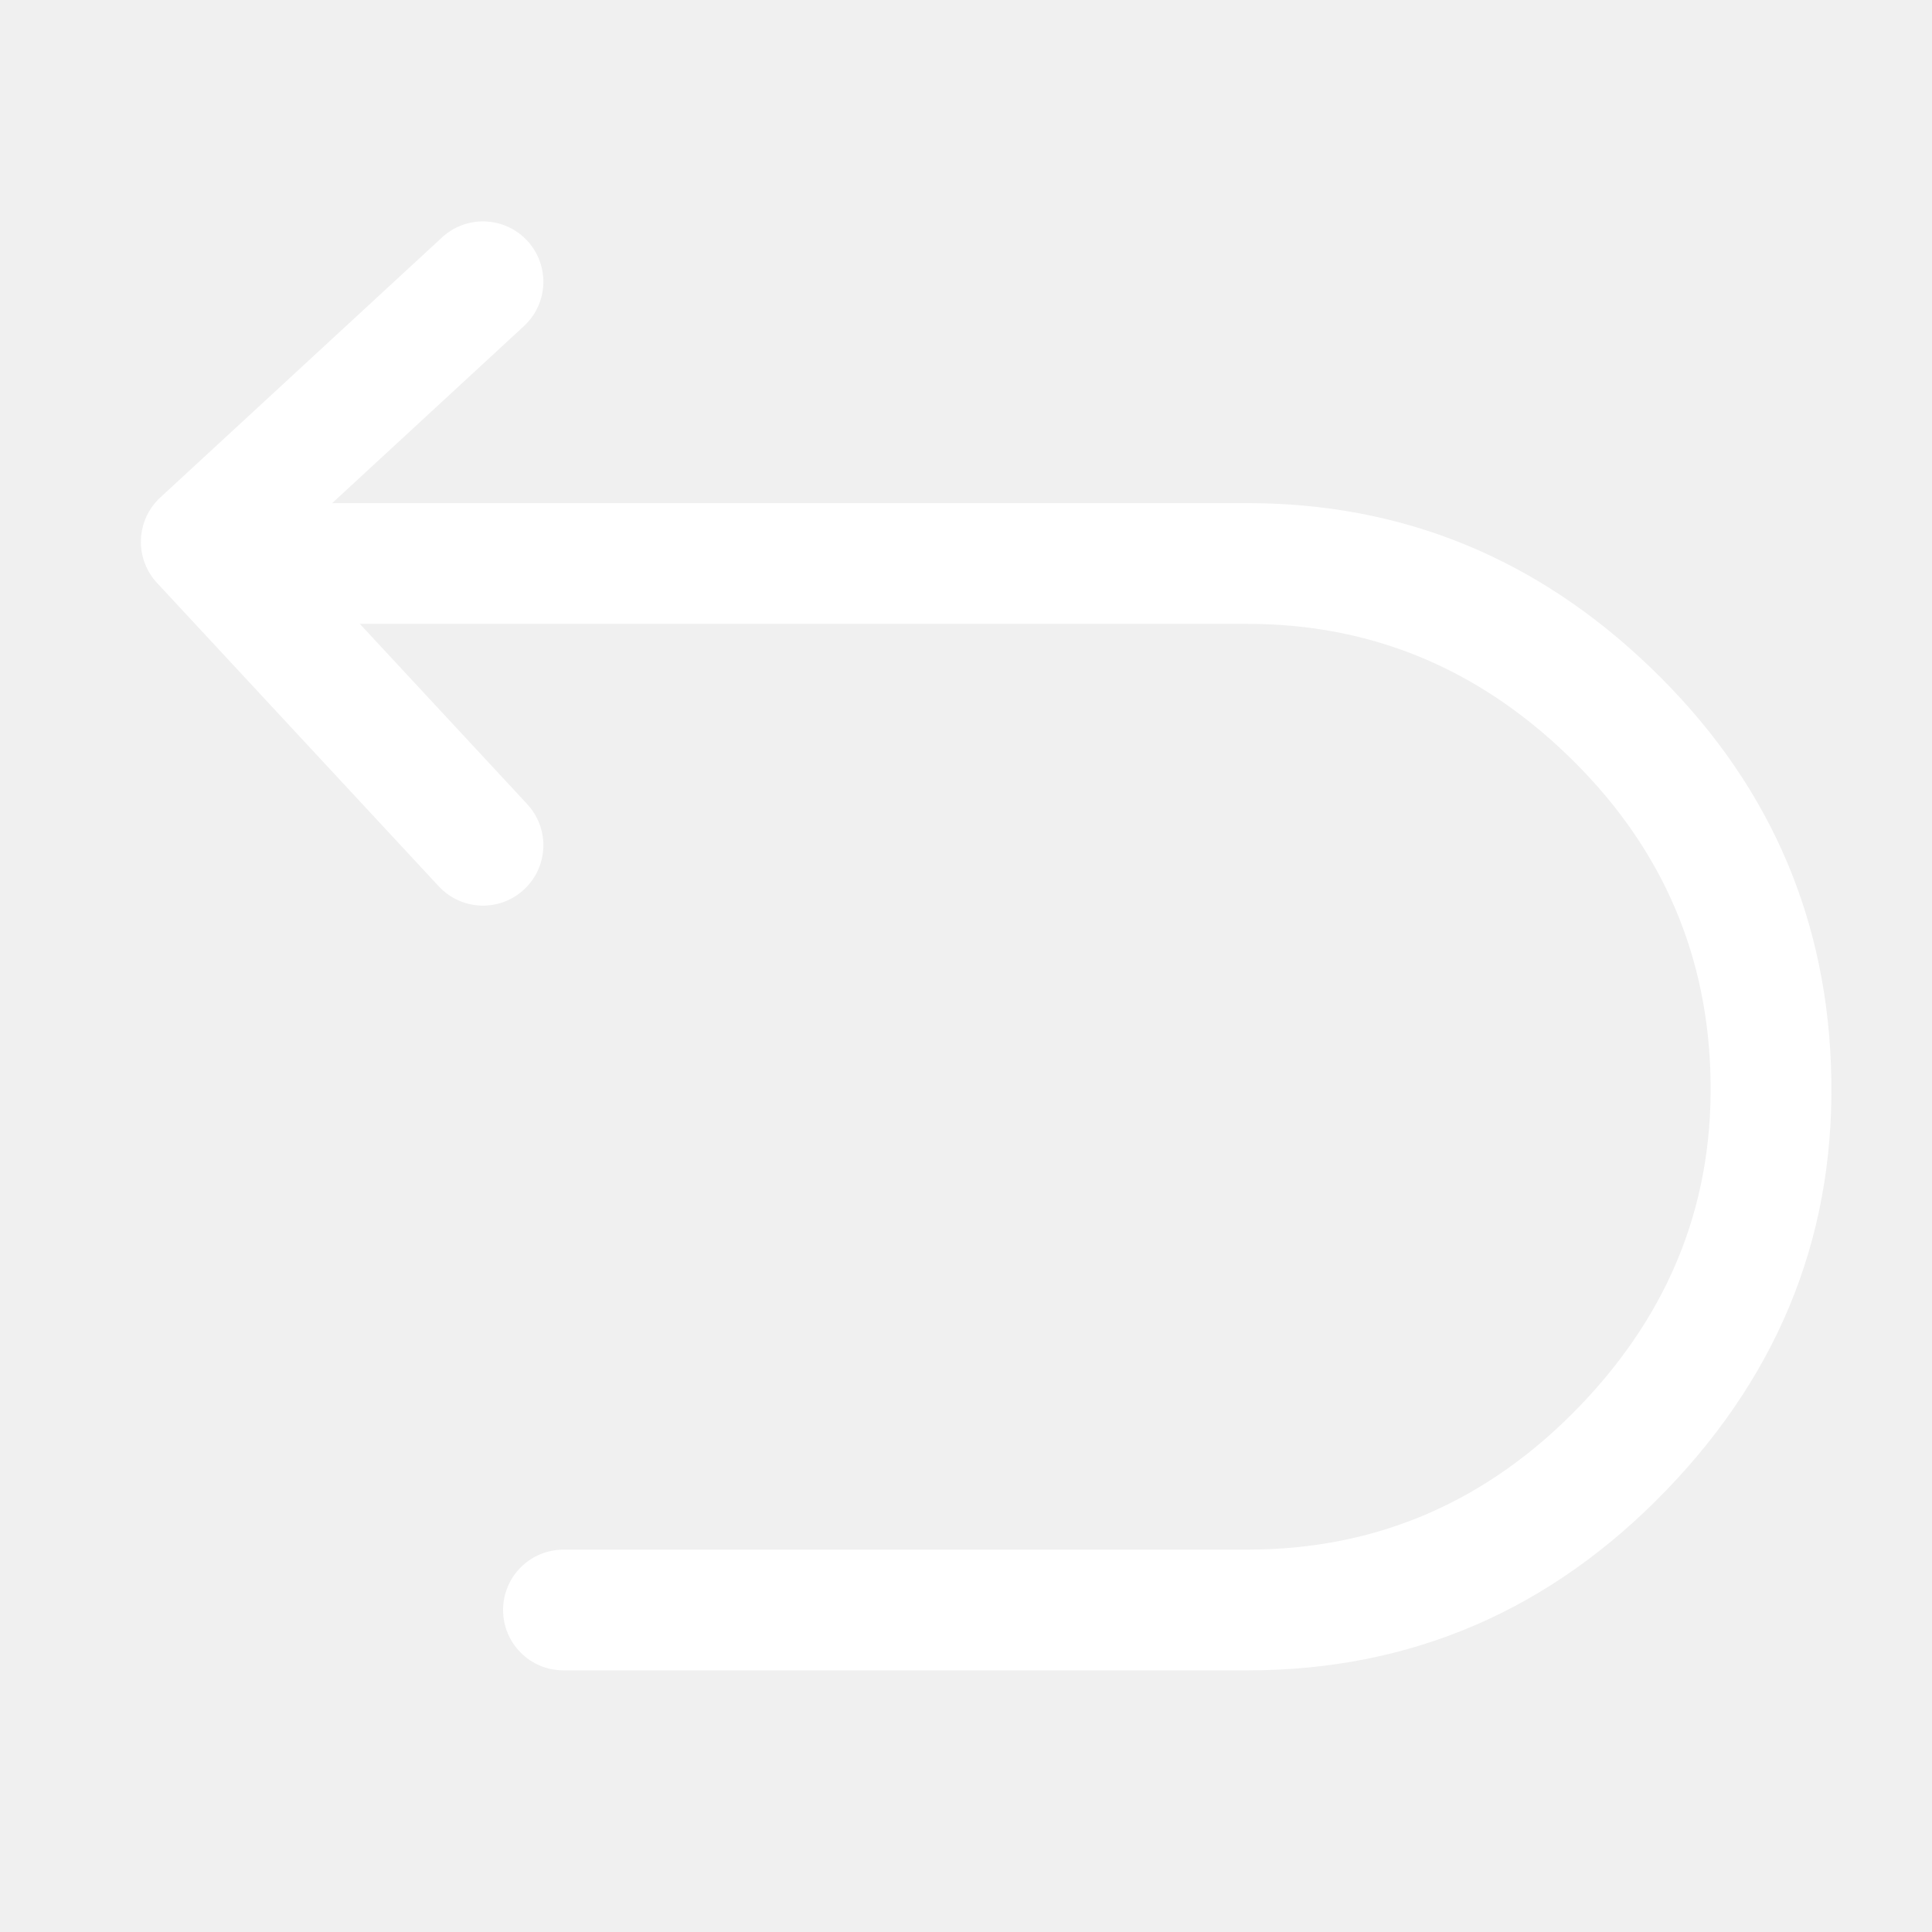
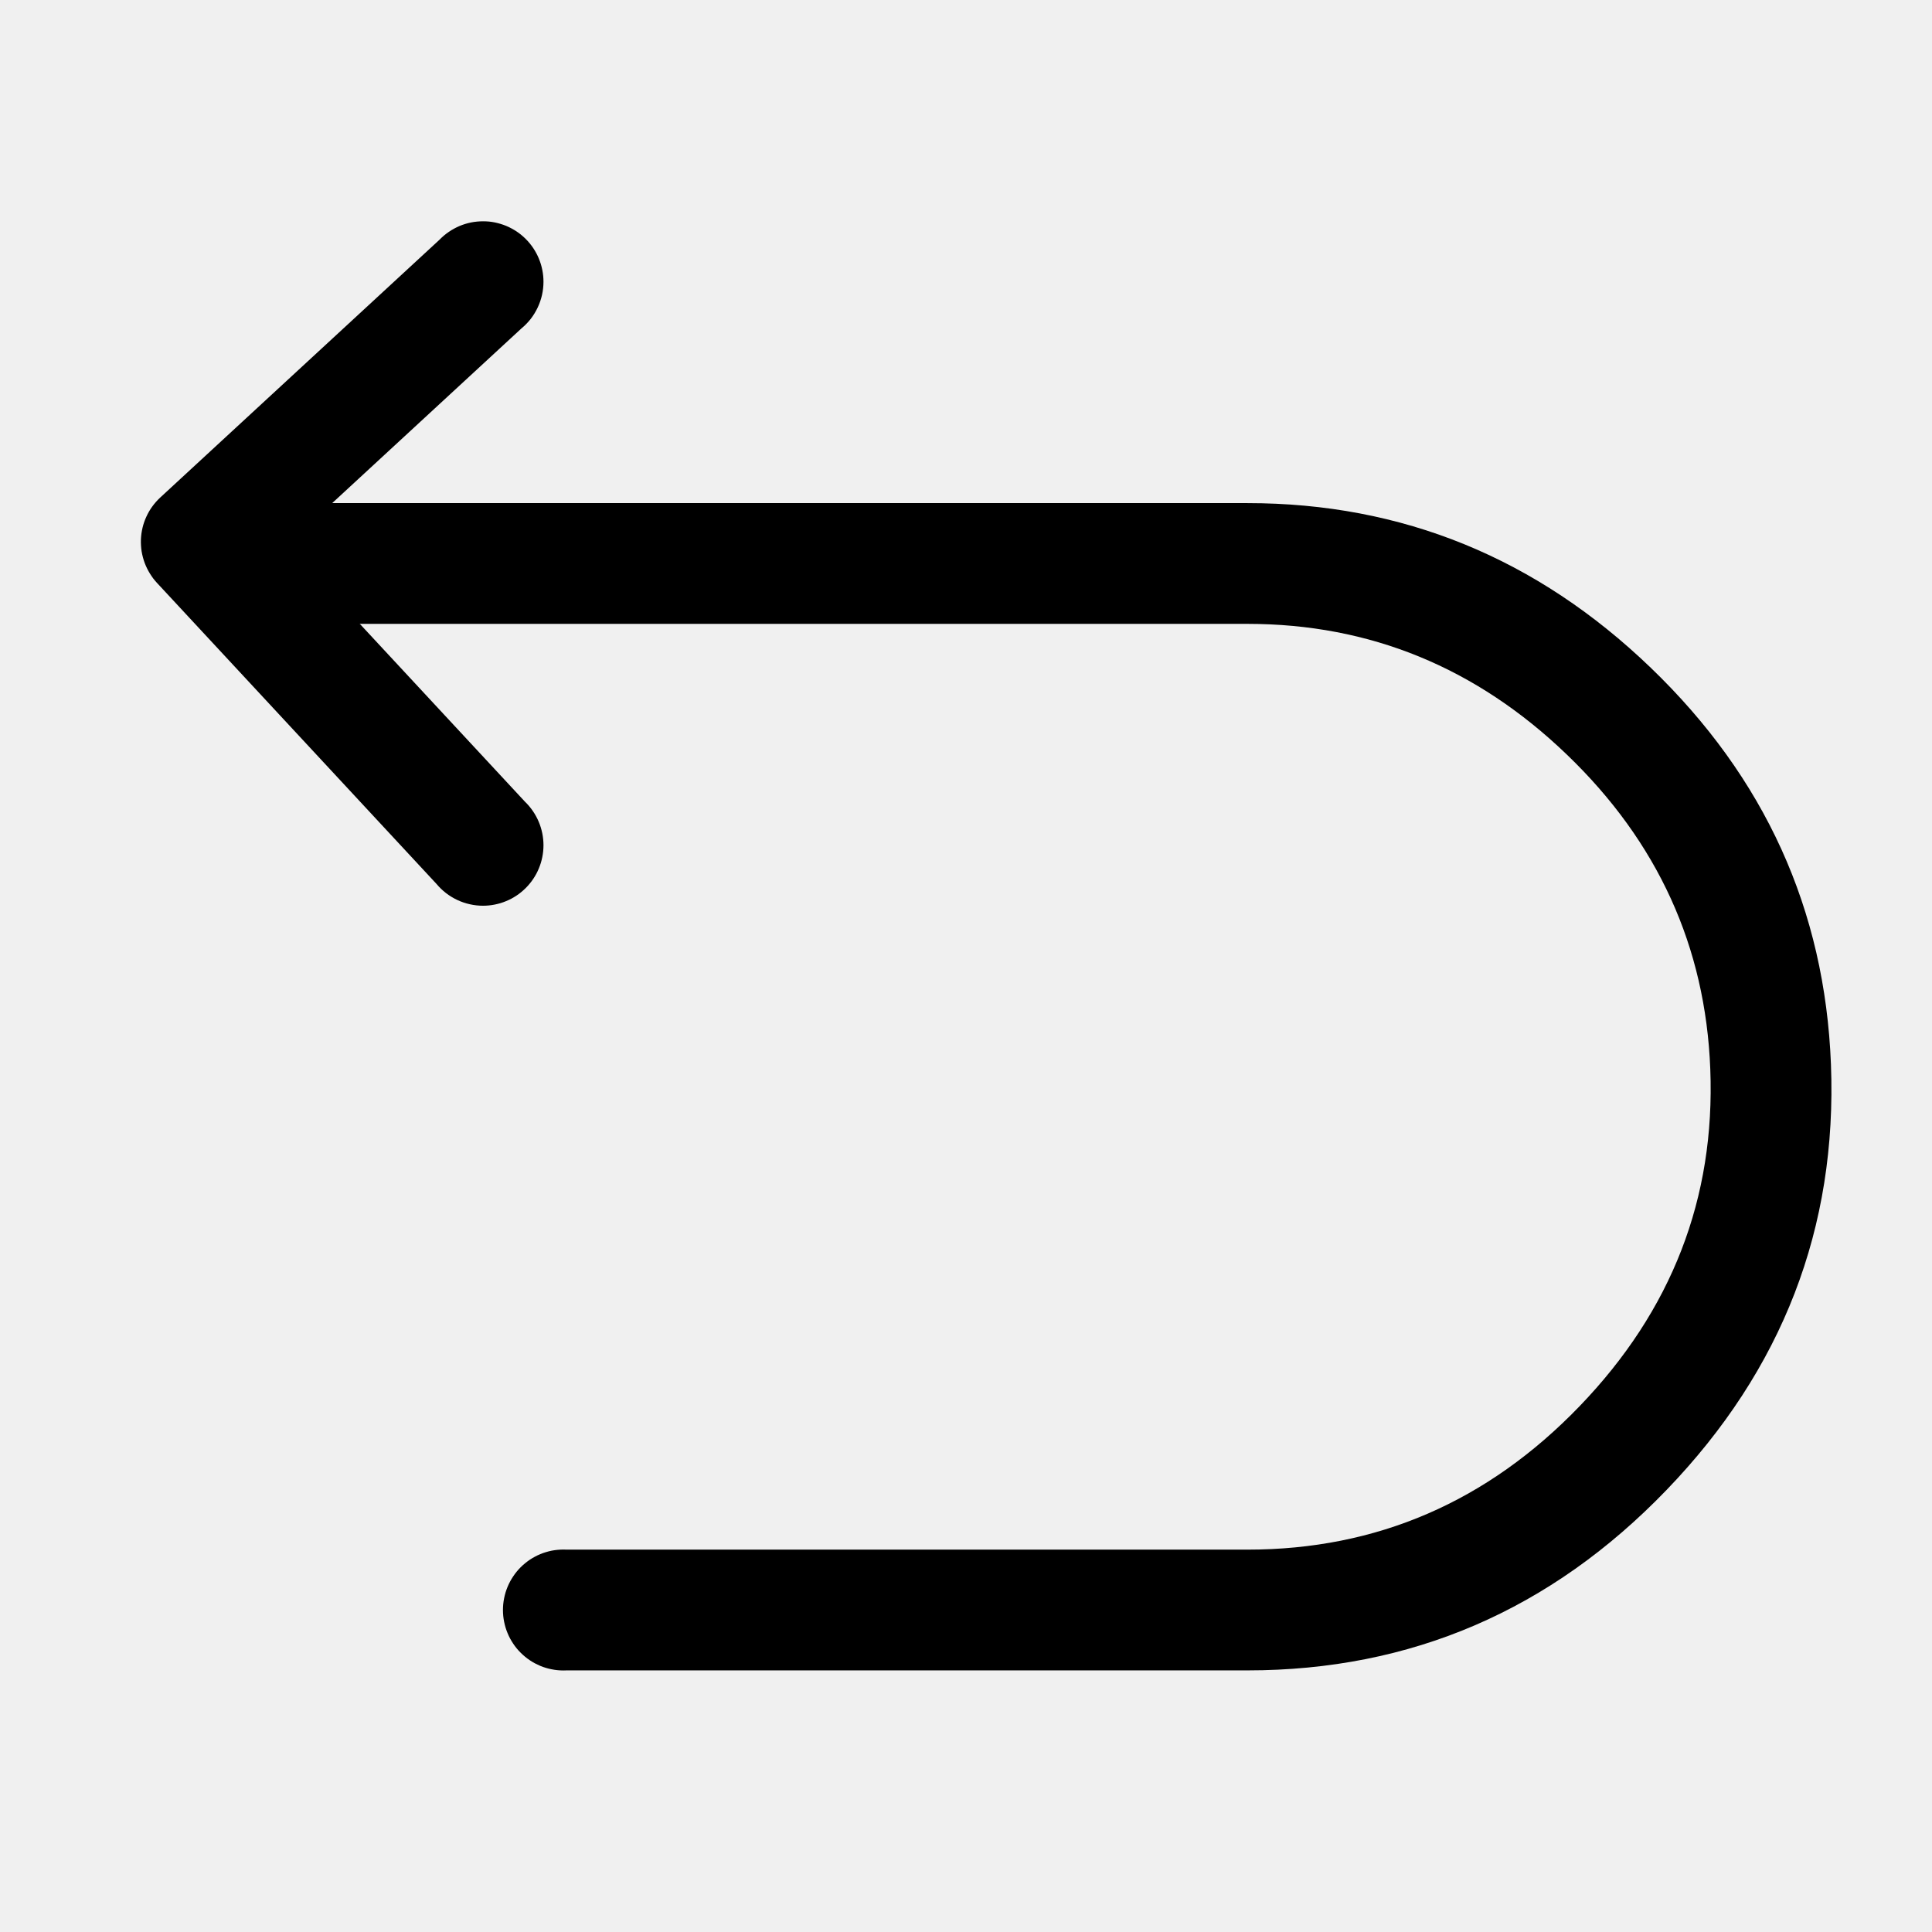
- <svg xmlns="http://www.w3.org/2000/svg" fill="none" version="1.1" width="48" height="48" viewBox="0 0 48 48">
+ <svg xmlns="http://www.w3.org/2000/svg" fill="none" version="1.1" width="46" height="46" viewBox="0 0 46 46">
  <defs>
-     <clipPath id="master_svg0_233_23190">
-       <rect x="48" y="0" width="48" height="48" rx="0" />
+     <clipPath id="master_svg0_243_25640">
+       <rect x="46" y="0" width="46" height="46" rx="0" />
    </clipPath>
  </defs>
-   <g transform="matrix(-1,0,0,1,96,0)" clip-path="url(#master_svg0_233_23190)">
+   <g transform="matrix(-1,0,0,1,92,0)" clip-path="url(#master_svg0_243_25640)">
    <g>
-       <path d="M85.017,5.898L85.017,5.898L92.017,12.359Q92.019,12.361,92.021,12.362Q92.075,12.412,92.123,12.468Q92.172,12.523,92.216,12.583Q92.259,12.642,92.296,12.706Q92.333,12.77,92.364,12.837Q92.394,12.904,92.418,12.973Q92.442,13.043,92.459,13.115Q92.476,13.186,92.486,13.259Q92.496,13.332,92.499,13.406Q92.502,13.48,92.497,13.553Q92.493,13.627,92.481,13.699Q92.469,13.772,92.451,13.843Q92.432,13.915,92.406,13.984Q92.38,14.053,92.348,14.119Q92.316,14.185,92.277,14.248Q92.239,14.311,92.194,14.37Q92.149,14.428,92.099,14.482L85.099,22.021L85.099,22.02Q84.994,22.134,84.867,22.223Q84.741,22.313,84.599,22.375Q84.458,22.437,84.306,22.468Q84.155,22.5,84,22.5Q83.926,22.5,83.853,22.492Q83.78,22.485,83.707,22.471Q83.635,22.457,83.565,22.435Q83.494,22.414,83.426,22.386Q83.358,22.357,83.293,22.323Q83.228,22.288,83.167,22.247Q83.106,22.206,83.049,22.159Q82.992,22.113,82.94,22.06Q82.887,22.008,82.841,21.951Q82.794,21.894,82.753,21.833Q82.712,21.772,82.677,21.707Q82.643,21.642,82.614,21.574Q82.586,21.506,82.565,21.435Q82.543,21.365,82.529,21.293Q82.515,21.22,82.508,21.147Q82.5,21.074,82.5,21Q82.5,20.716,82.604,20.452Q82.708,20.188,82.901,19.98L82.901,19.979L88.877,13.543L82.983,8.102L82.983,8.102Q82.869,7.997,82.779,7.87Q82.688,7.744,82.626,7.601Q82.564,7.459,82.532,7.307Q82.5,7.155,82.5,7Q82.5,6.926,82.508,6.853Q82.515,6.78,82.529,6.707Q82.543,6.635,82.565,6.565Q82.586,6.494,82.614,6.426Q82.643,6.358,82.677,6.293Q82.712,6.228,82.753,6.167Q82.794,6.106,82.841,6.049Q82.887,5.992,82.94,5.94Q82.992,5.887,83.049,5.841Q83.106,5.794,83.167,5.753Q83.228,5.712,83.293,5.677Q83.358,5.643,83.426,5.614Q83.494,5.586,83.565,5.565Q83.635,5.543,83.707,5.529Q83.78,5.515,83.853,5.508Q83.926,5.5,84,5.5Q84.283,5.5,84.546,5.603Q84.809,5.706,85.017,5.898Z" fill-rule="evenodd" fill="#FFFFFF" fill-opacity="1" style="mix-blend-mode:passthrough" />
+       <path d="M79.584,7.819Q79.461,7.717,79.363,7.592Q79.266,7.466,79.198,7.322Q79.13,7.178,79.095,7.023Q79.06,6.867,79.06,6.708Q79.06,6.638,79.067,6.567Q79.074,6.497,79.088,6.427Q79.102,6.358,79.122,6.29Q79.143,6.223,79.17,6.157Q79.197,6.092,79.23,6.03Q79.264,5.967,79.303,5.908Q79.342,5.85,79.387,5.795Q79.432,5.74,79.482,5.69Q79.532,5.64,79.587,5.595Q79.641,5.55,79.7,5.511Q79.759,5.472,79.821,5.439Q79.884,5.405,79.949,5.378Q80.014,5.351,80.082,5.331Q80.15,5.31,80.219,5.296Q80.288,5.282,80.359,5.275Q80.429,5.269,80.5,5.269Q80.645,5.269,80.786,5.297Q80.928,5.326,81.061,5.382Q81.194,5.439,81.314,5.521Q81.433,5.602,81.534,5.706L88.183,11.844Q88.185,11.846,88.186,11.847Q88.238,11.895,88.285,11.948Q88.332,12.001,88.373,12.058Q88.415,12.115,88.45,12.176Q88.486,12.237,88.515,12.302Q88.545,12.366,88.568,12.433Q88.591,12.499,88.607,12.568Q88.623,12.637,88.633,12.707Q88.642,12.777,88.645,12.847Q88.647,12.918,88.643,12.988Q88.639,13.059,88.628,13.129Q88.616,13.198,88.598,13.267Q88.58,13.335,88.556,13.401Q88.531,13.467,88.5,13.531Q88.469,13.594,88.432,13.654Q88.395,13.714,88.353,13.771Q88.31,13.827,88.262,13.879L81.608,21.045Q81.506,21.167,81.381,21.264Q81.255,21.361,81.112,21.428Q80.968,21.496,80.813,21.53Q80.659,21.565,80.5,21.565Q80.429,21.565,80.359,21.558Q80.288,21.551,80.219,21.537Q80.15,21.523,80.082,21.503Q80.014,21.482,79.949,21.455Q79.884,21.428,79.821,21.395Q79.759,21.361,79.7,21.322Q79.641,21.283,79.587,21.238Q79.532,21.193,79.482,21.143Q79.432,21.093,79.387,21.038Q79.342,20.984,79.303,20.925Q79.264,20.866,79.23,20.804Q79.197,20.741,79.17,20.676Q79.143,20.611,79.122,20.543Q79.102,20.475,79.088,20.406Q79.074,20.336,79.067,20.266Q79.06,20.196,79.06,20.125Q79.06,19.98,79.089,19.838Q79.118,19.695,79.175,19.562Q79.232,19.428,79.314,19.309Q79.396,19.189,79.501,19.088L85.174,12.979L79.584,7.819Z" fill-rule="evenodd" fill="#000000" fill-opacity="1" style="mix-blend-mode:passthrough" />
    </g>
    <g>
-       <path d="M65.006,41.5L82.002,41.5L82.002,41.5Q82.075,41.5,82.149,41.492Q82.222,41.485,82.294,41.471Q82.366,41.457,82.437,41.435Q82.507,41.414,82.576,41.386Q82.644,41.357,82.709,41.323Q82.774,41.288,82.835,41.247Q82.896,41.206,82.953,41.159Q83.01,41.113,83.062,41.06Q83.114,41.008,83.161,40.951Q83.208,40.894,83.249,40.833Q83.289,40.772,83.324,40.707Q83.359,40.642,83.387,40.574Q83.415,40.506,83.437,40.435Q83.458,40.365,83.472,40.293Q83.487,40.22,83.494,40.147Q83.501,40.074,83.501,40Q83.501,39.926,83.494,39.853Q83.487,39.78,83.472,39.707Q83.458,39.635,83.437,39.565Q83.415,39.494,83.387,39.426Q83.359,39.358,83.324,39.293Q83.289,39.228,83.249,39.167Q83.208,39.106,83.161,39.049Q83.114,38.992,83.062,38.94Q83.01,38.887,82.953,38.841Q82.896,38.794,82.835,38.753Q82.774,38.712,82.709,38.677Q82.644,38.643,82.576,38.614Q82.507,38.586,82.437,38.565Q82.366,38.543,82.294,38.529Q82.222,38.515,82.149,38.508Q82.075,38.5,82.002,38.5L82.002,38.5L65.006,38.5Q60.188,38.5,56.754,34.936Q53.321,31.37,53.509,26.558Q53.686,22.003,57.067,18.751Q60.448,15.5,65.006,15.5L88,15.5L88,15.5Q88.074,15.5,88.147,15.492Q88.22,15.485,88.293,15.471Q88.365,15.457,88.435,15.435Q88.506,15.414,88.574,15.386Q88.642,15.357,88.707,15.323Q88.772,15.288,88.833,15.247Q88.894,15.206,88.951,15.159Q89.008,15.113,89.06,15.06Q89.113,15.008,89.159,14.951Q89.206,14.894,89.247,14.833Q89.288,14.772,89.323,14.707Q89.357,14.642,89.386,14.574Q89.414,14.506,89.435,14.435Q89.457,14.365,89.471,14.293Q89.485,14.22,89.492,14.147Q89.5,14.074,89.5,14Q89.5,13.926,89.492,13.853Q89.485,13.78,89.471,13.707Q89.457,13.635,89.435,13.565Q89.414,13.494,89.386,13.426Q89.357,13.358,89.323,13.293Q89.288,13.228,89.247,13.167Q89.206,13.106,89.159,13.049Q89.113,12.992,89.06,12.94Q89.008,12.887,88.951,12.841Q88.894,12.794,88.833,12.753Q88.772,12.712,88.707,12.677Q88.642,12.643,88.574,12.614Q88.506,12.586,88.435,12.565Q88.365,12.543,88.293,12.529Q88.22,12.515,88.147,12.508Q88.074,12.5,88,12.5L88,12.5L65.006,12.5Q59.239,12.5,54.988,16.589Q50.735,20.678,50.511,26.442Q50.273,32.531,54.594,37.017Q58.912,41.5,65.006,41.5Z" fill-rule="evenodd" fill="#FFFFFF" fill-opacity="1" style="mix-blend-mode:passthrough" />
+       <path d="M84.334,14.856Q84.404,14.856,84.475,14.85Q84.545,14.843,84.614,14.829Q84.684,14.815,84.751,14.794Q84.819,14.774,84.884,14.747Q84.95,14.72,85.012,14.686Q85.075,14.653,85.133,14.614Q85.192,14.575,85.247,14.53Q85.302,14.485,85.352,14.435Q85.402,14.385,85.446,14.33Q85.491,14.275,85.531,14.217Q85.57,14.158,85.603,14.095Q85.637,14.033,85.664,13.968Q85.691,13.902,85.711,13.835Q85.732,13.767,85.746,13.698Q85.759,13.628,85.766,13.558Q85.773,13.487,85.773,13.417Q85.773,13.346,85.766,13.276Q85.759,13.205,85.746,13.136Q85.732,13.067,85.711,12.999Q85.691,12.931,85.664,12.866Q85.637,12.8,85.603,12.738Q85.57,12.676,85.531,12.617Q85.491,12.558,85.446,12.503Q85.402,12.449,85.352,12.399Q85.302,12.349,85.247,12.304Q85.192,12.259,85.133,12.22Q85.075,12.18,85.012,12.147Q84.95,12.114,84.884,12.087Q84.819,12.06,84.751,12.039Q84.684,12.018,84.614,12.005Q84.545,11.991,84.475,11.984Q84.404,11.977,84.334,11.977Q84.294,11.977,84.254,11.979L62.298,11.979Q56.771,11.979,52.697,15.898Q48.622,19.817,48.406,25.34Q48.179,31.176,52.319,35.474Q56.457,39.771,62.298,39.771L78.505,39.771Q78.545,39.773,78.585,39.773Q78.656,39.773,78.726,39.766Q78.797,39.759,78.866,39.745Q78.935,39.732,79.003,39.711Q79.071,39.691,79.136,39.664Q79.201,39.636,79.264,39.603Q79.326,39.57,79.385,39.53Q79.444,39.491,79.498,39.446Q79.553,39.401,79.603,39.351Q79.653,39.301,79.698,39.247Q79.743,39.192,79.782,39.133Q79.821,39.074,79.855,39.012Q79.888,38.95,79.915,38.884Q79.942,38.819,79.963,38.751Q79.983,38.684,79.997,38.614Q80.011,38.545,80.018,38.475Q80.025,38.404,80.025,38.333Q80.025,38.263,80.018,38.192Q80.011,38.122,79.997,38.053Q79.983,37.983,79.963,37.915Q79.942,37.848,79.915,37.782Q79.888,37.717,79.855,37.655Q79.821,37.592,79.782,37.534Q79.743,37.475,79.698,37.42Q79.653,37.365,79.603,37.315Q79.553,37.265,79.498,37.221Q79.444,37.176,79.385,37.136Q79.326,37.097,79.264,37.064Q79.201,37.03,79.136,37.003Q79.071,36.976,79.003,36.956Q78.935,36.935,78.866,36.921Q78.797,36.908,78.726,36.901Q78.656,36.894,78.585,36.894Q78.545,36.894,78.505,36.896L62.298,36.896Q57.68,36.896,54.39,33.48Q51.099,30.063,51.279,25.452Q51.449,21.086,54.69,17.97Q57.929,14.854,62.298,14.854L84.254,14.854Q84.294,14.856,84.334,14.856Z" fill-rule="evenodd" fill="#000000" fill-opacity="1" style="mix-blend-mode:passthrough" />
    </g>
  </g>
</svg>
